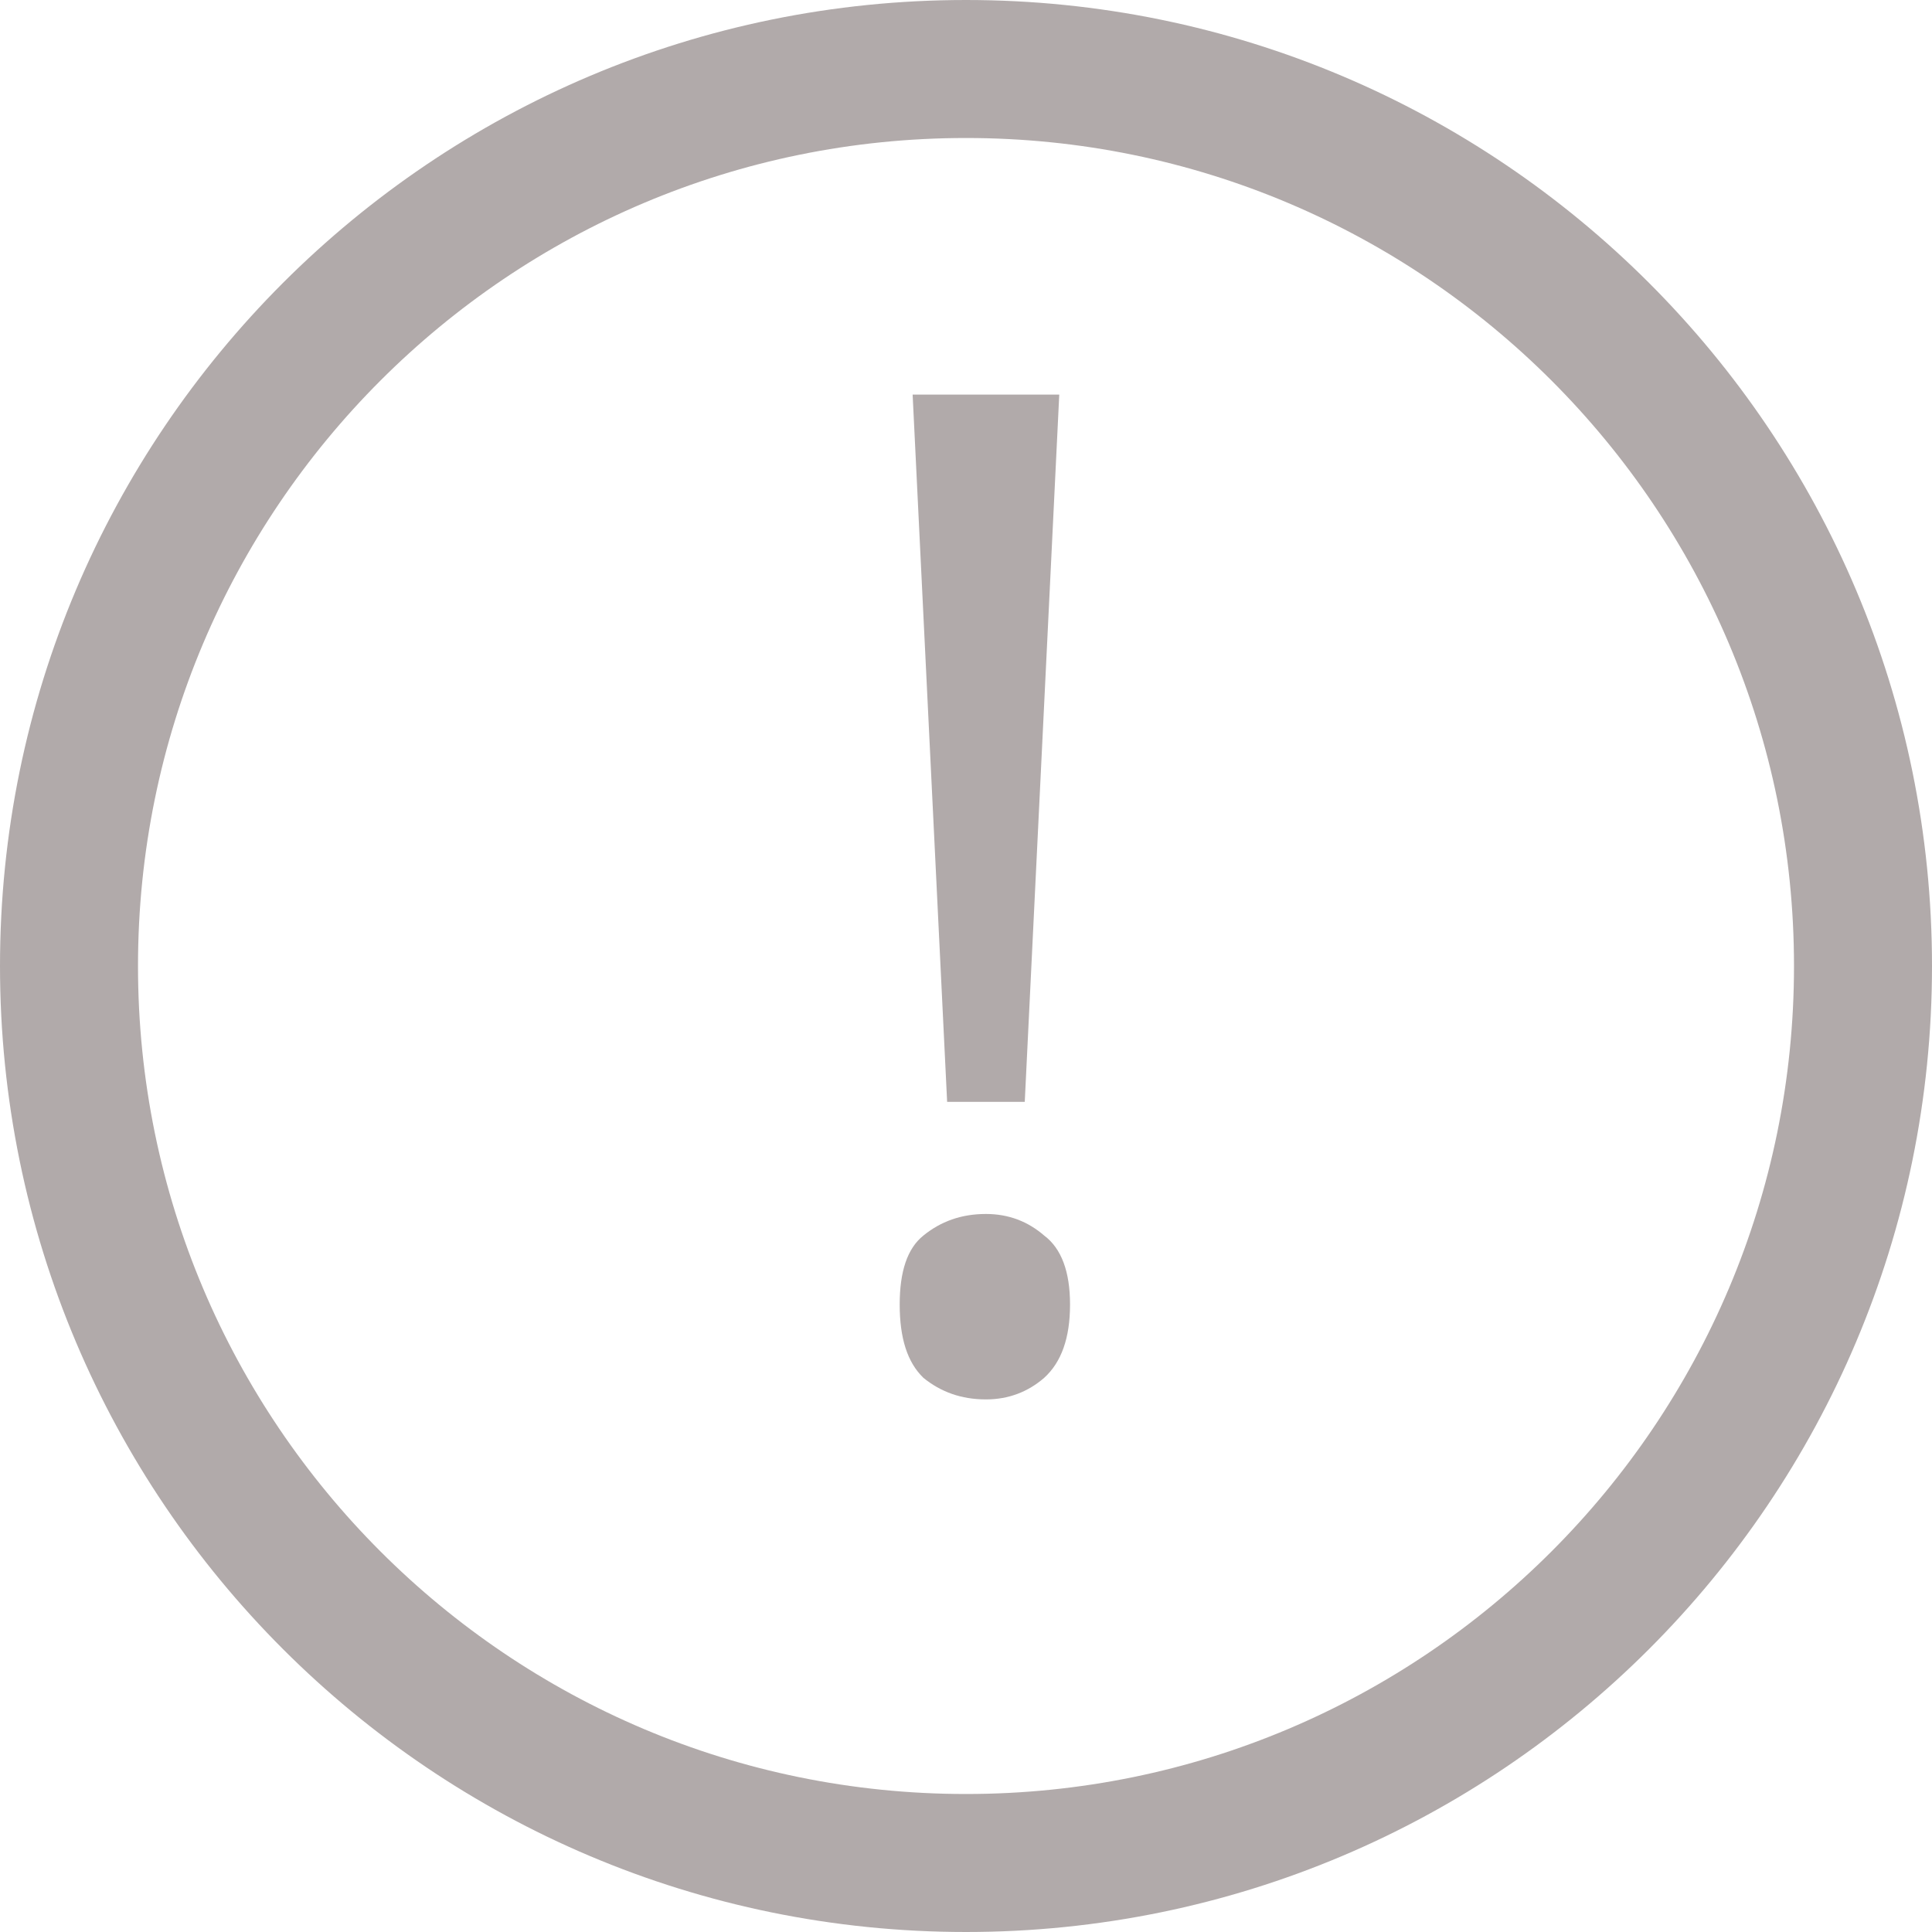
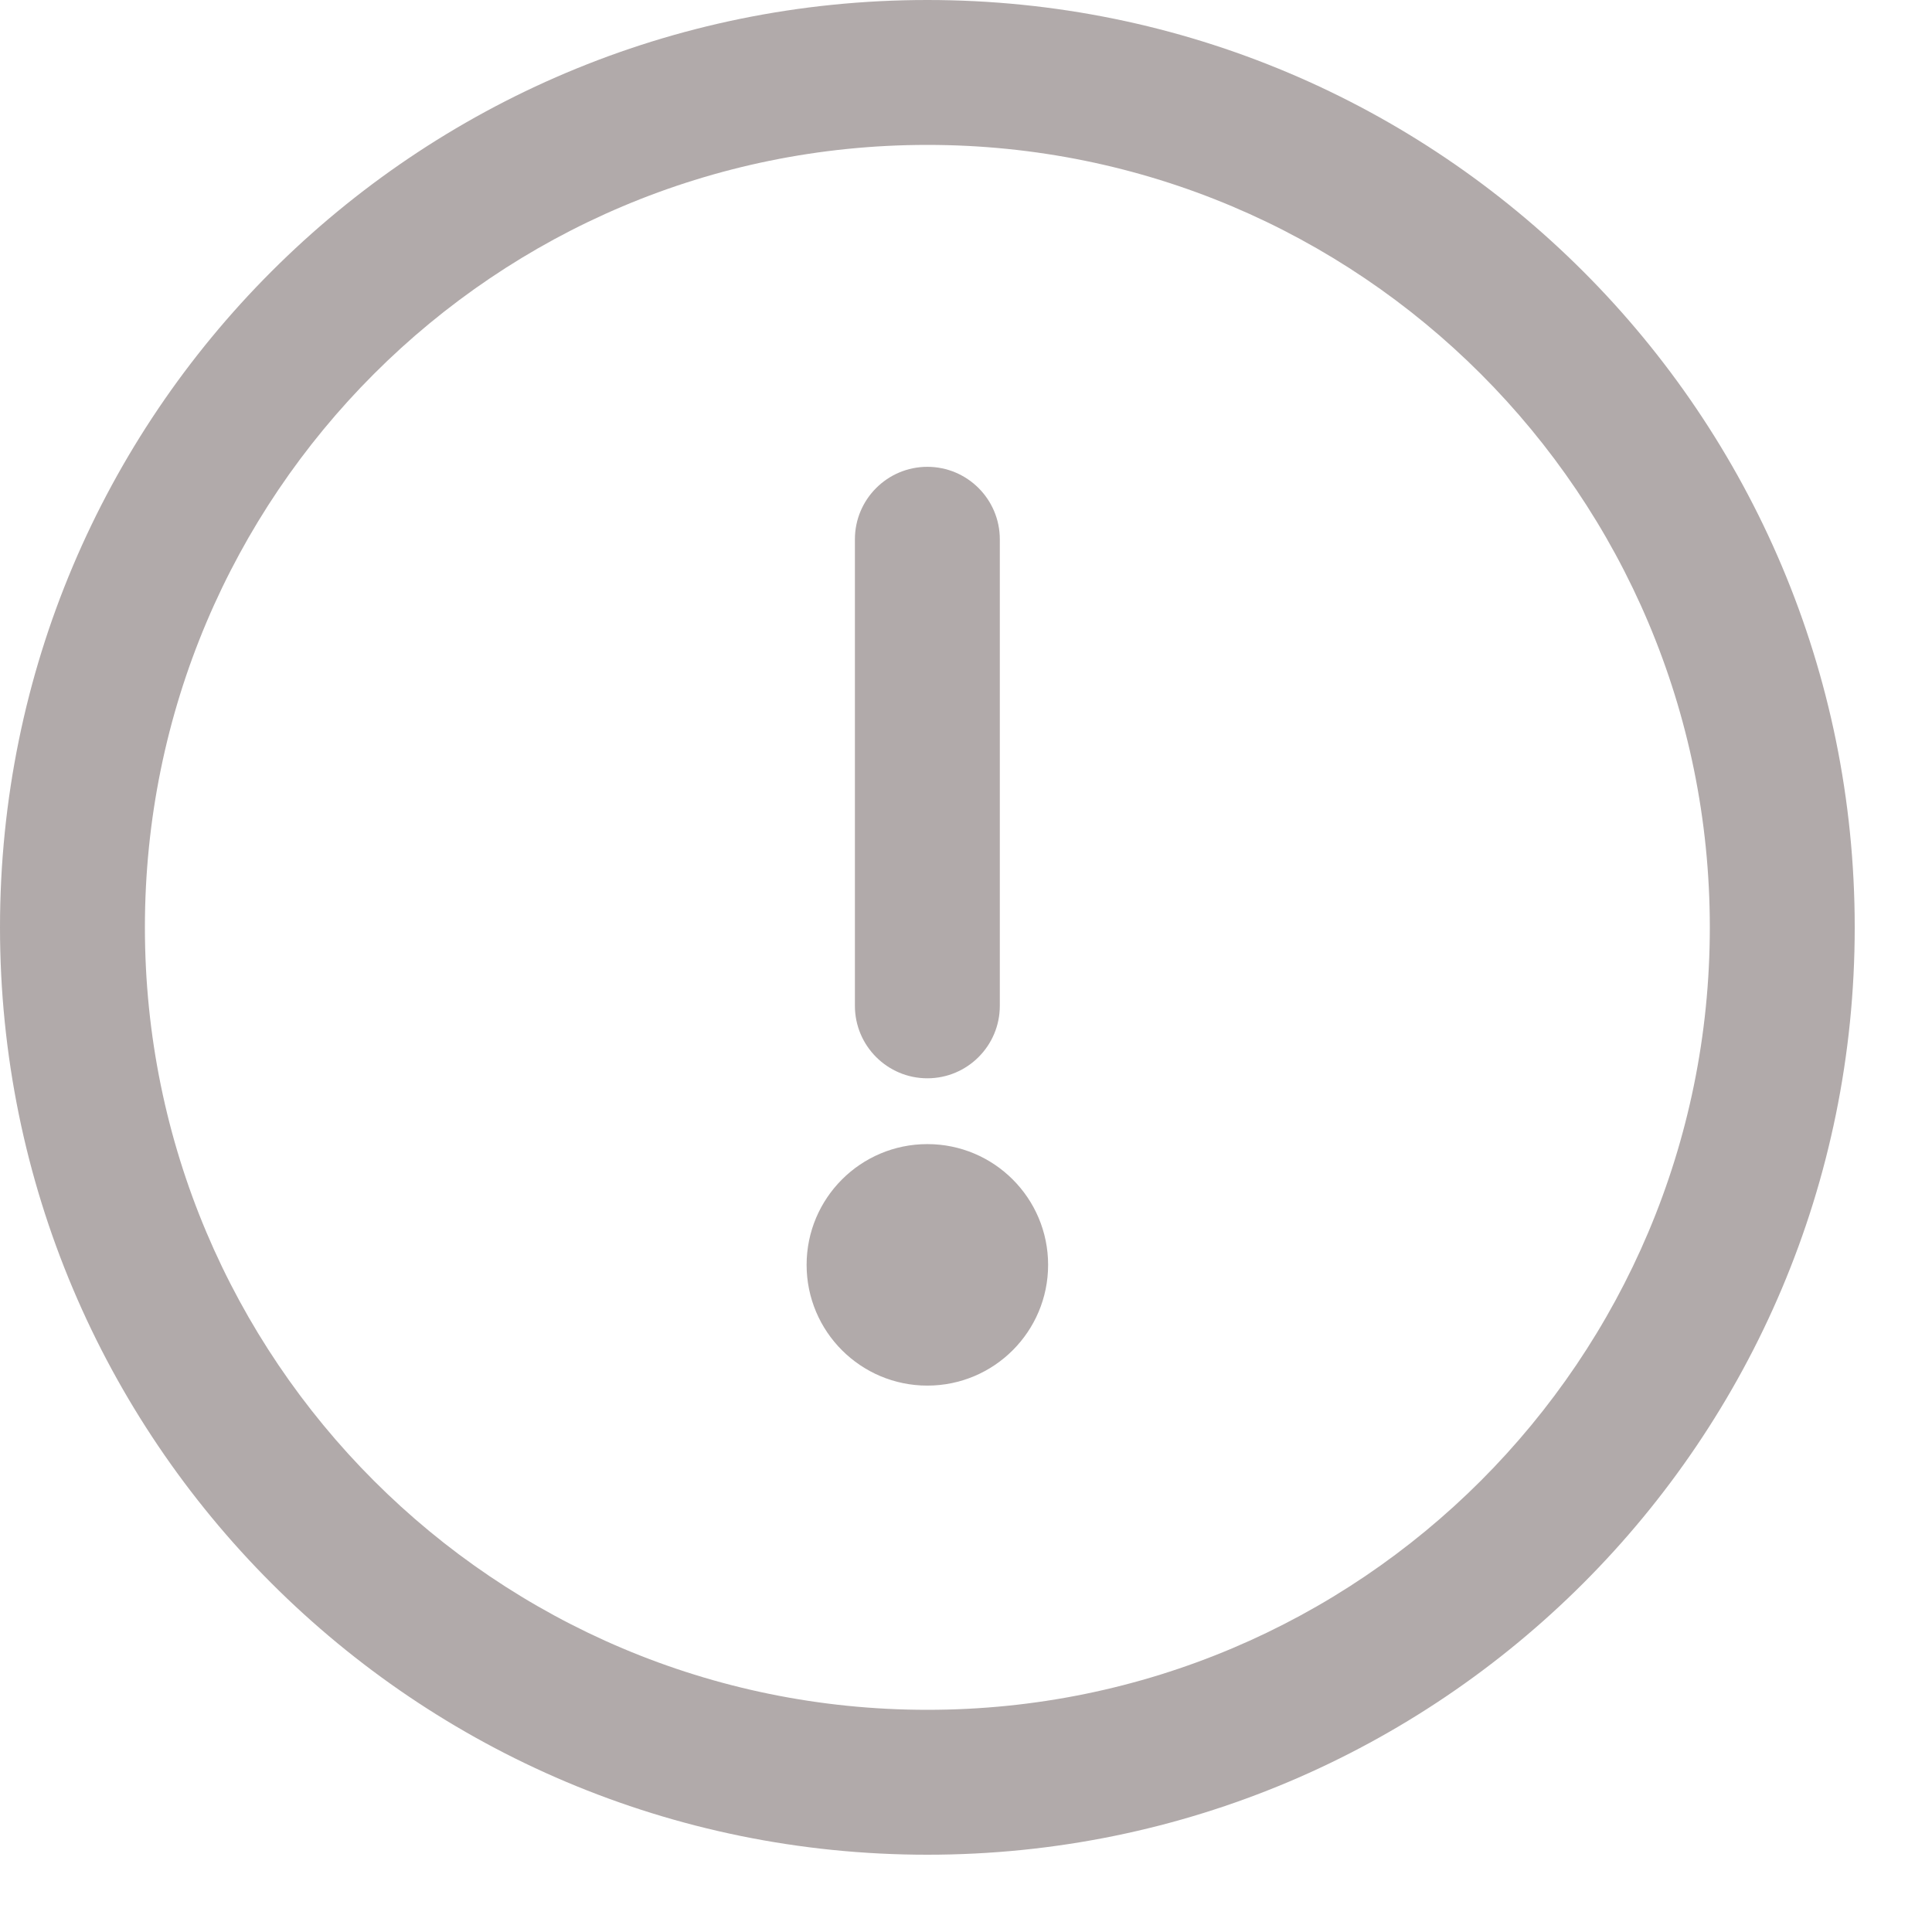
- <svg xmlns="http://www.w3.org/2000/svg" width="14" height="14" viewBox="0 0 14 14">
-   <g fill="none" fill-rule="evenodd">
-     <circle cx="7" cy="7" r="6.5" stroke="#B1AAAA" />
-     <text fill="#B1AAAA" font-family="ProximaNova-Regular, Proxima Nova" font-size="10">
-       <tspan x="5.8" y="10">!</tspan>
-     </text>
+ <svg xmlns="http://www.w3.org/2000/svg" width="16" height="16" viewBox="0 0 16 16">
+   <g fill="#B1AAAA">
+     <path d="M7.68 0C3.435 0 0 3.435 0 7.68c0 4.245 3.435 7.68 7.68 7.68 4.245 0 7.68-3.435 7.68-7.68C15.36 3.435 11.925 0 7.68 0zm0 14.16c-3.582 0-6.48-2.898-6.48-6.48 0-3.582 2.898-6.48 6.48-6.48 3.582 0 6.48 2.898 6.48 6.48 0 3.582-2.898 6.48-6.48 6.48z" />
+     <path d="M7.68 3.866c-.331 0-.6.269-.6.6V8.33c0 .331.269.6.6.6.331 0 .6-.269.6-.6V4.466c0-.331-.269-.6-.6-.6z" />
+     <circle cx="7.68" cy="10.475" r="1" />
  </g>
</svg>
